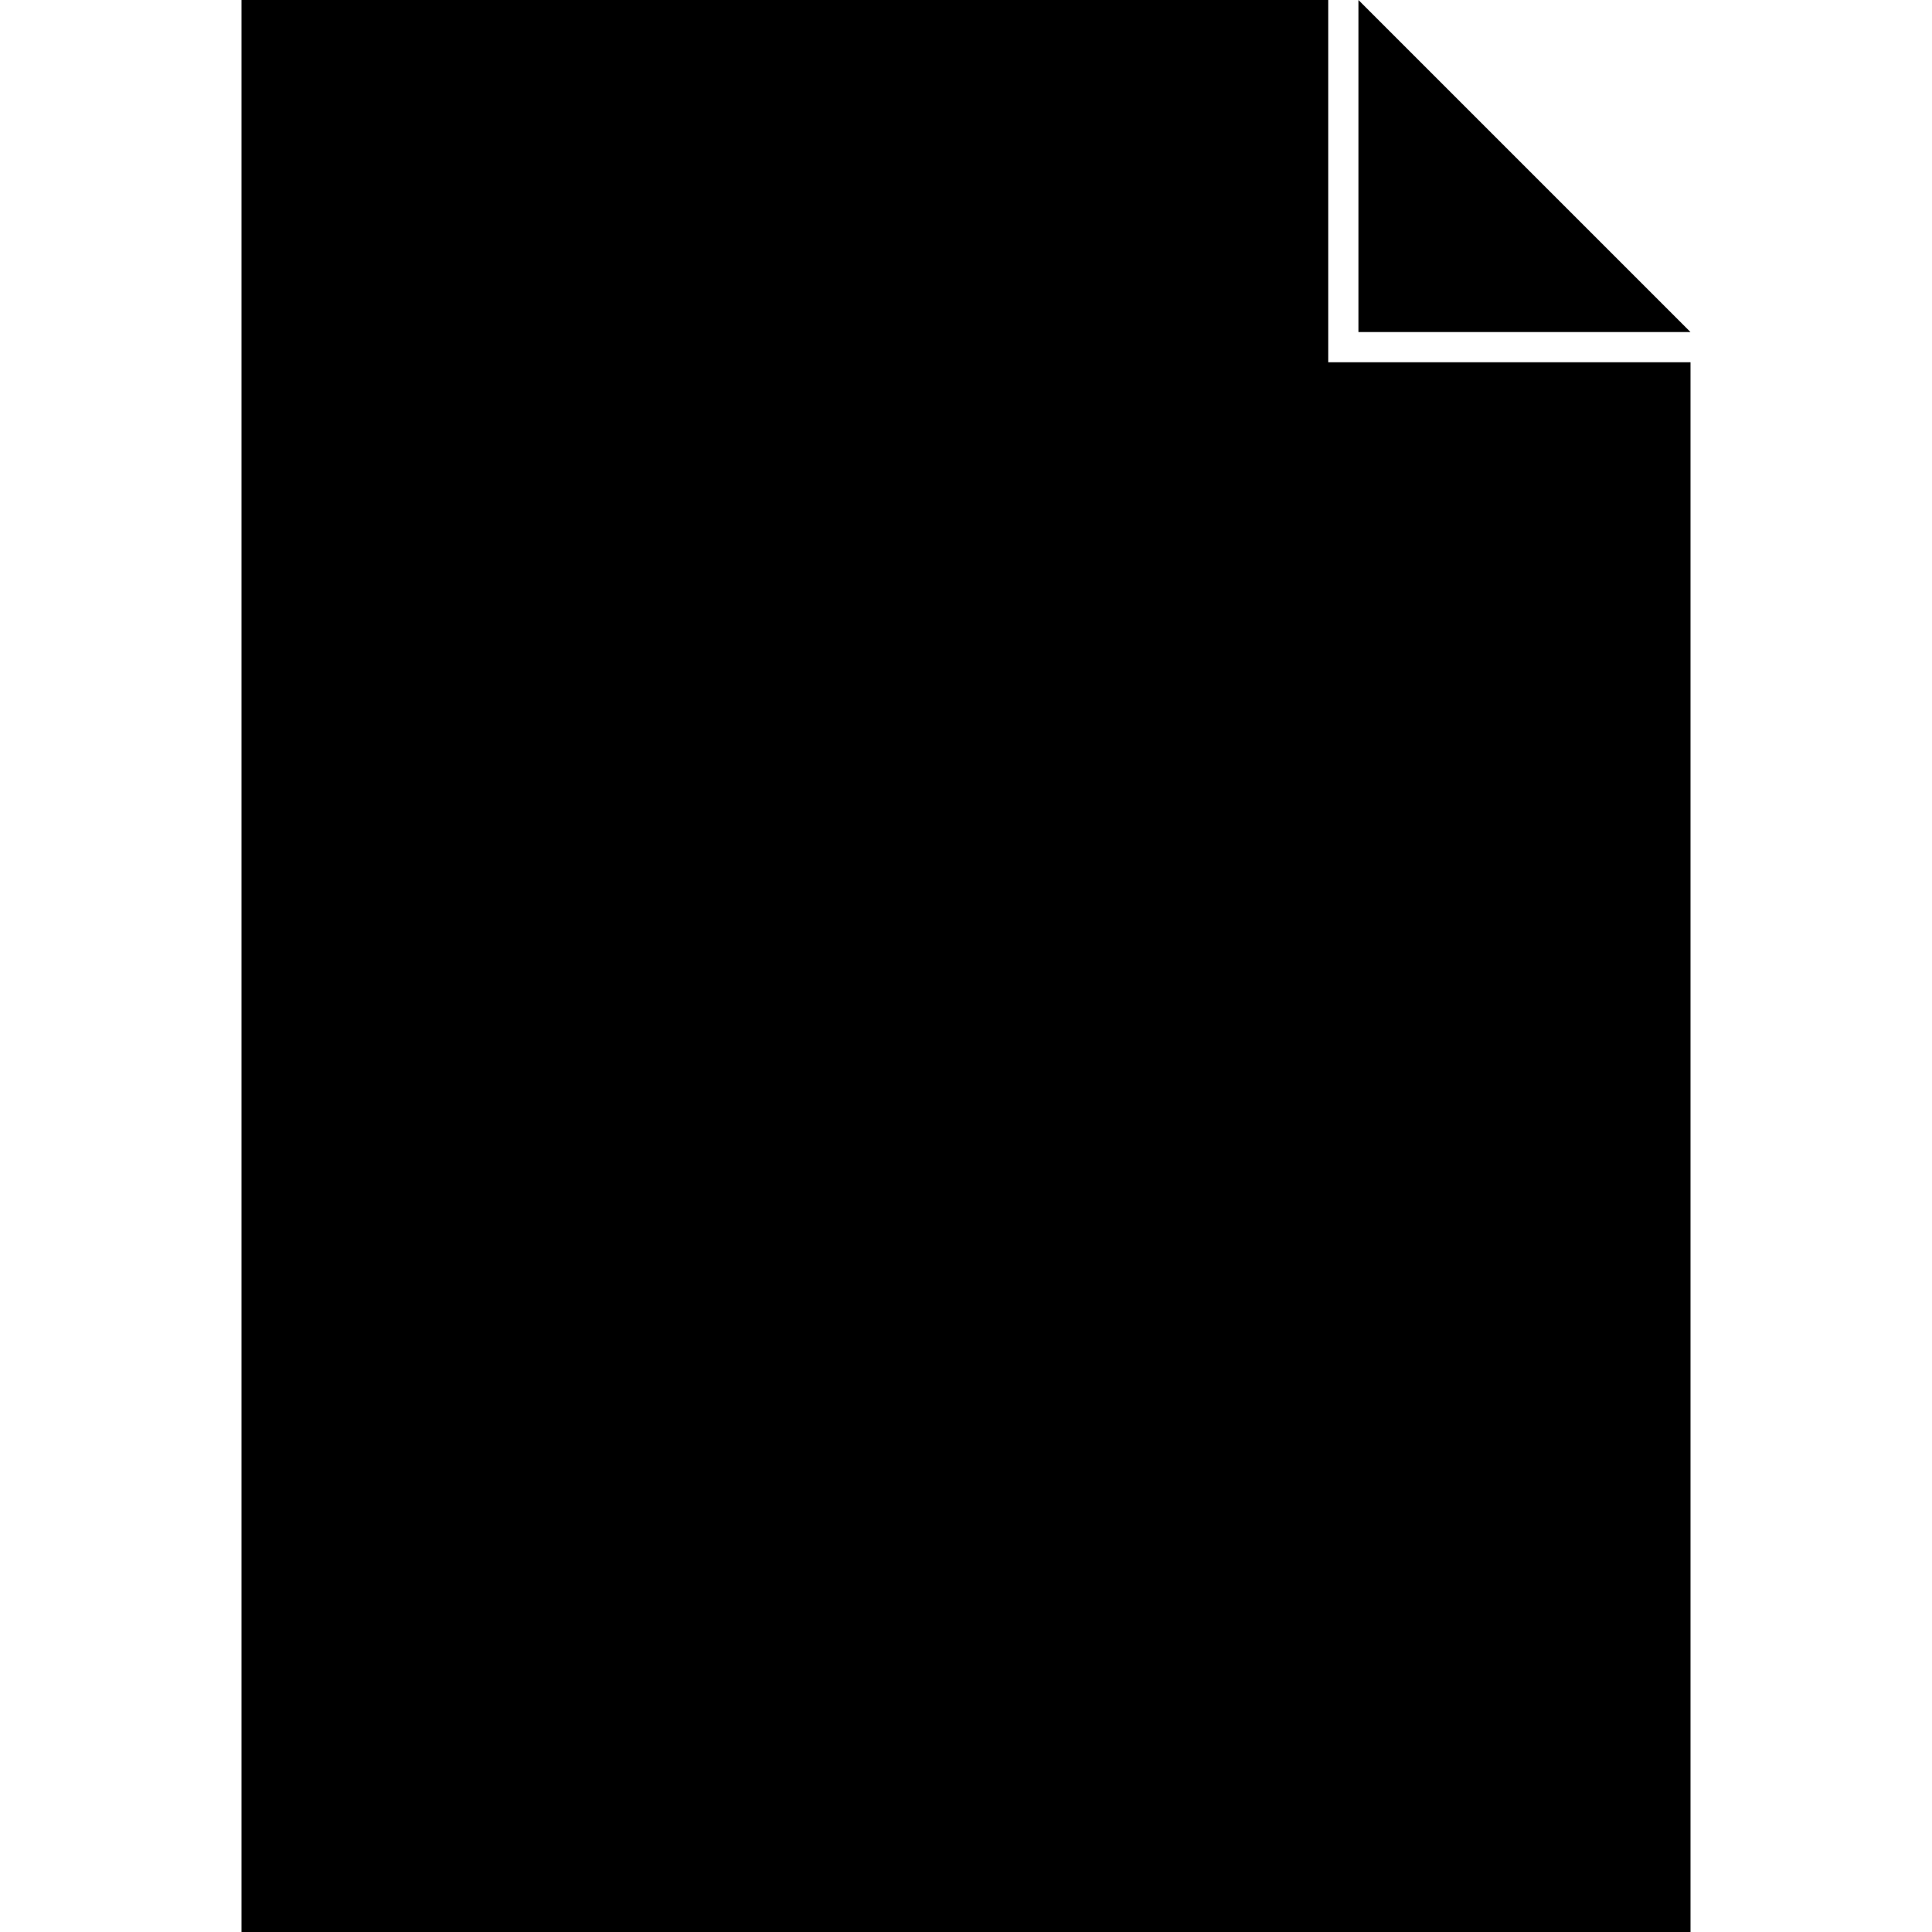
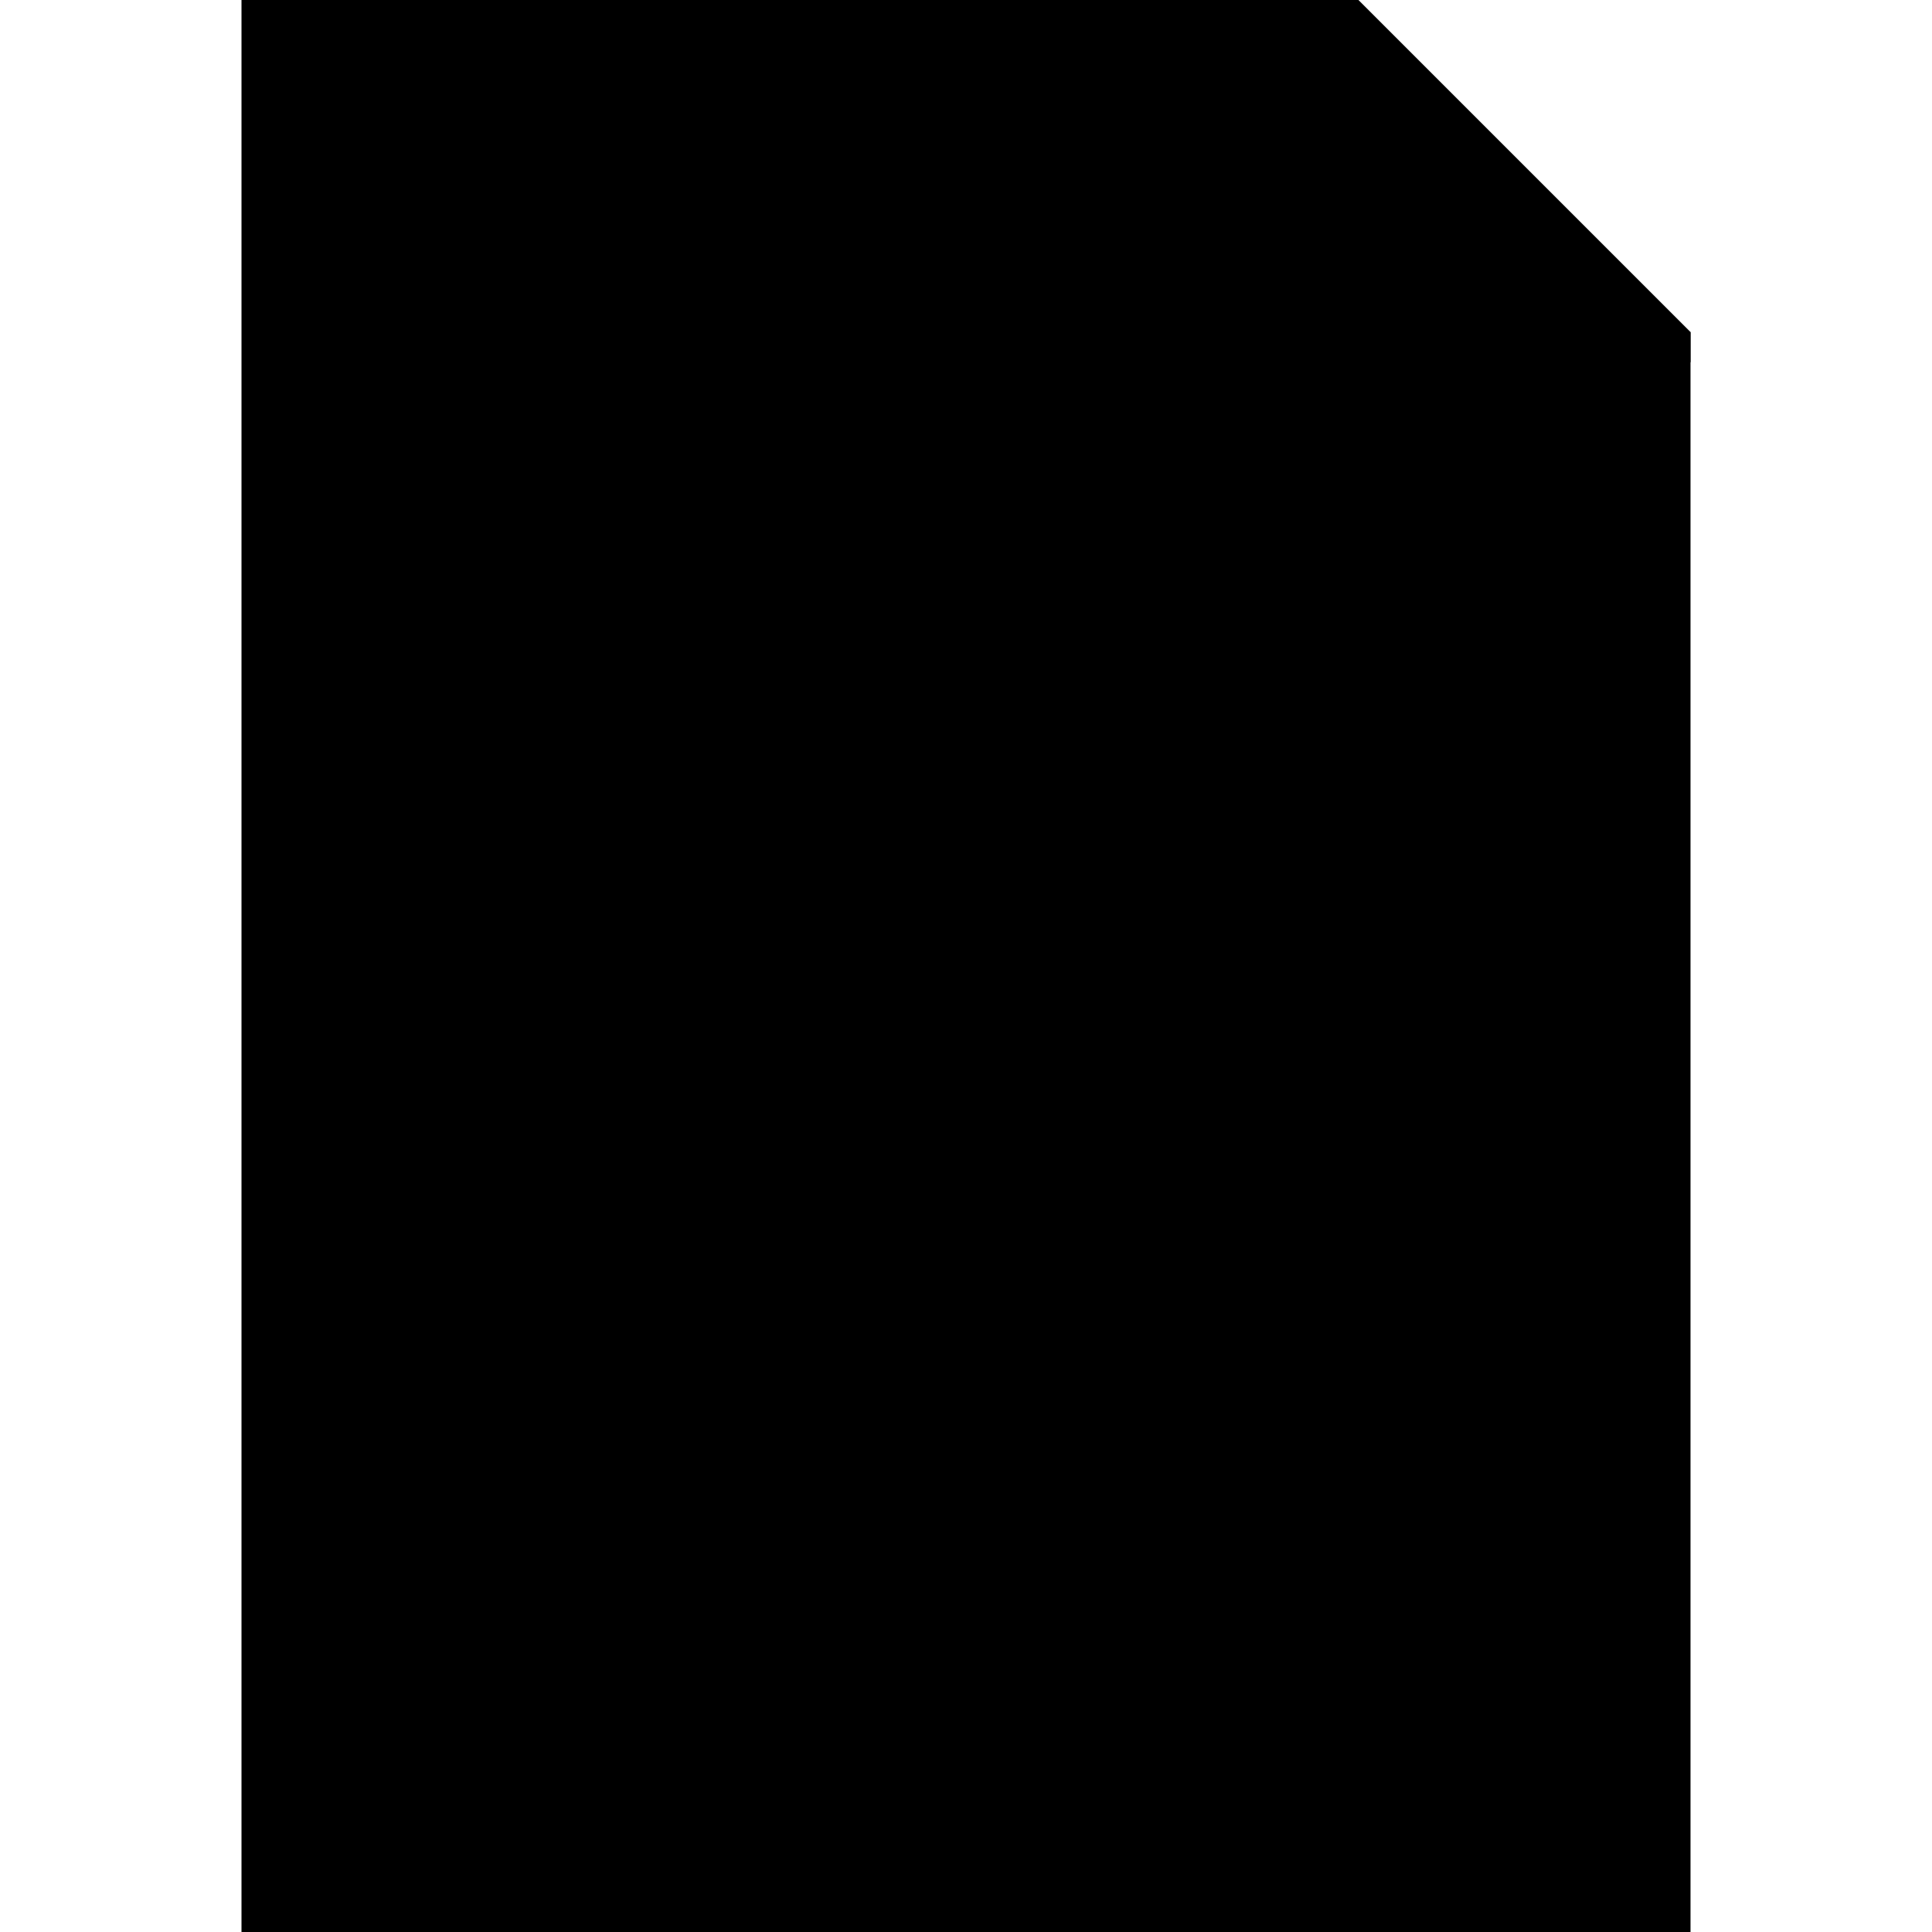
<svg xmlns="http://www.w3.org/2000/svg" width="64px" height="64px" viewBox="0 0 64 64" version="1.1" class="icon-document svg-icon">
  <g fill-rule="evenodd">
    <g class="document">
-       <path d="M44,0 L8,0 L8,64 L56,64 L56,12 L44,12 L44,0 Z" />
-       <polygon points="45 0 56 11 45 11 " class="fold" />
-       <path d="M13.991,8 C12.892,8 12,8.888 12,10 L12,10 C12,11.105 12.9,12 13.991,12 L38.009,12 C39.108,12 40,11.112 40,10 L40,10 C40,8.895 39.1,8 38.009,8 L13.991,8 Z M13.997,20 C12.894,20 12,20.888 12,22 L12,22 C12,23.105 12.892,24 13.997,24 L50.003,24 C51.106,24 52,23.112 52,22 L52,22 C52,20.895 51.108,20 50.003,20 L13.997,20 Z M13.997,32 C12.894,32 12,32.888 12,34 L12,34 C12,35.105 12.892,36 13.997,36 L50.003,36 C51.106,36 52,35.112 52,34 L52,34 C52,32.895 51.108,32 50.003,32 L13.997,32 Z M13.997,44 C12.894,44 12,44.888 12,46 L12,46 C12,47.105 12.892,48 13.997,48 L50.003,48 C51.106,48 52,47.112 52,46 L52,46 C52,44.895 51.108,44 50.003,44 L13.997,44 Z M13.997,56 C12.894,56 12,56.888 12,58 L12,58 C12,59.105 12.892,60 13.997,60 L50.003,60 C51.106,60 52,59.112 52,58 L52,58 C52,56.895 51.108,56 50.003,56 L13.997,56 Z" opacity="0" class="lines" />
+       <polygon points="44 0 45 0 56 11 56 12 44 12 " class="fold" />
+       <path d="M45,0 L8,0 L8,64 L56,64 L56,11 L45,11 L45,0 Z" />
+       <path d="M13.991,7 C12.892,7 12,7.888 12,9 L12,9 C12,10.105 12.9,11 13.991,11 L38.009,11 C39.108,11 40,10.112 40,9 L40,9 C40,7.895 39.1,7 38.009,7 L13.991,7 Z M13.997,18 C12.894,18 12,18.888 12,20 L12,20 C12,21.105 12.892,22 13.997,22 L50.003,22 C51.106,22 52,21.112 52,20 L52,20 C52,18.895 51.108,18 50.003,18 L13.997,18 Z M13.997,30 C12.894,30 12,30.888 12,32 L12,32 C12,33.105 12.892,34 13.997,34 L50.003,34 C51.106,34 52,33.112 52,32 L52,32 C52,30.895 51.108,30 50.003,30 L13.997,30 Z M13.997,42 C12.894,42 12,42.888 12,44 L12,44 C12,45.105 12.892,46 13.997,46 L50.003,46 C51.106,46 52,45.112 52,44 L52,44 C52,42.895 51.108,42 50.003,42 L13.997,42 Z M13.997,54 C12.894,54 12,54.888 12,56 L12,56 C12,57.105 12.892,58 13.997,58 L50.003,58 C51.106,58 52,57.112 52,56 L52,56 C52,54.895 51.108,54 50.003,54 L13.997,54 Z" class="lines" />
      <text opacity="0" font-family="Helvetica" font-size="26" font-weight="normal" class="code-indicator">
-         <tspan x="13" y="48">&lt; &gt;</tspan>
+         <tspan x="16" y="51">{  }</tspan>
      </text>
    </g>
  </g>
</svg>
